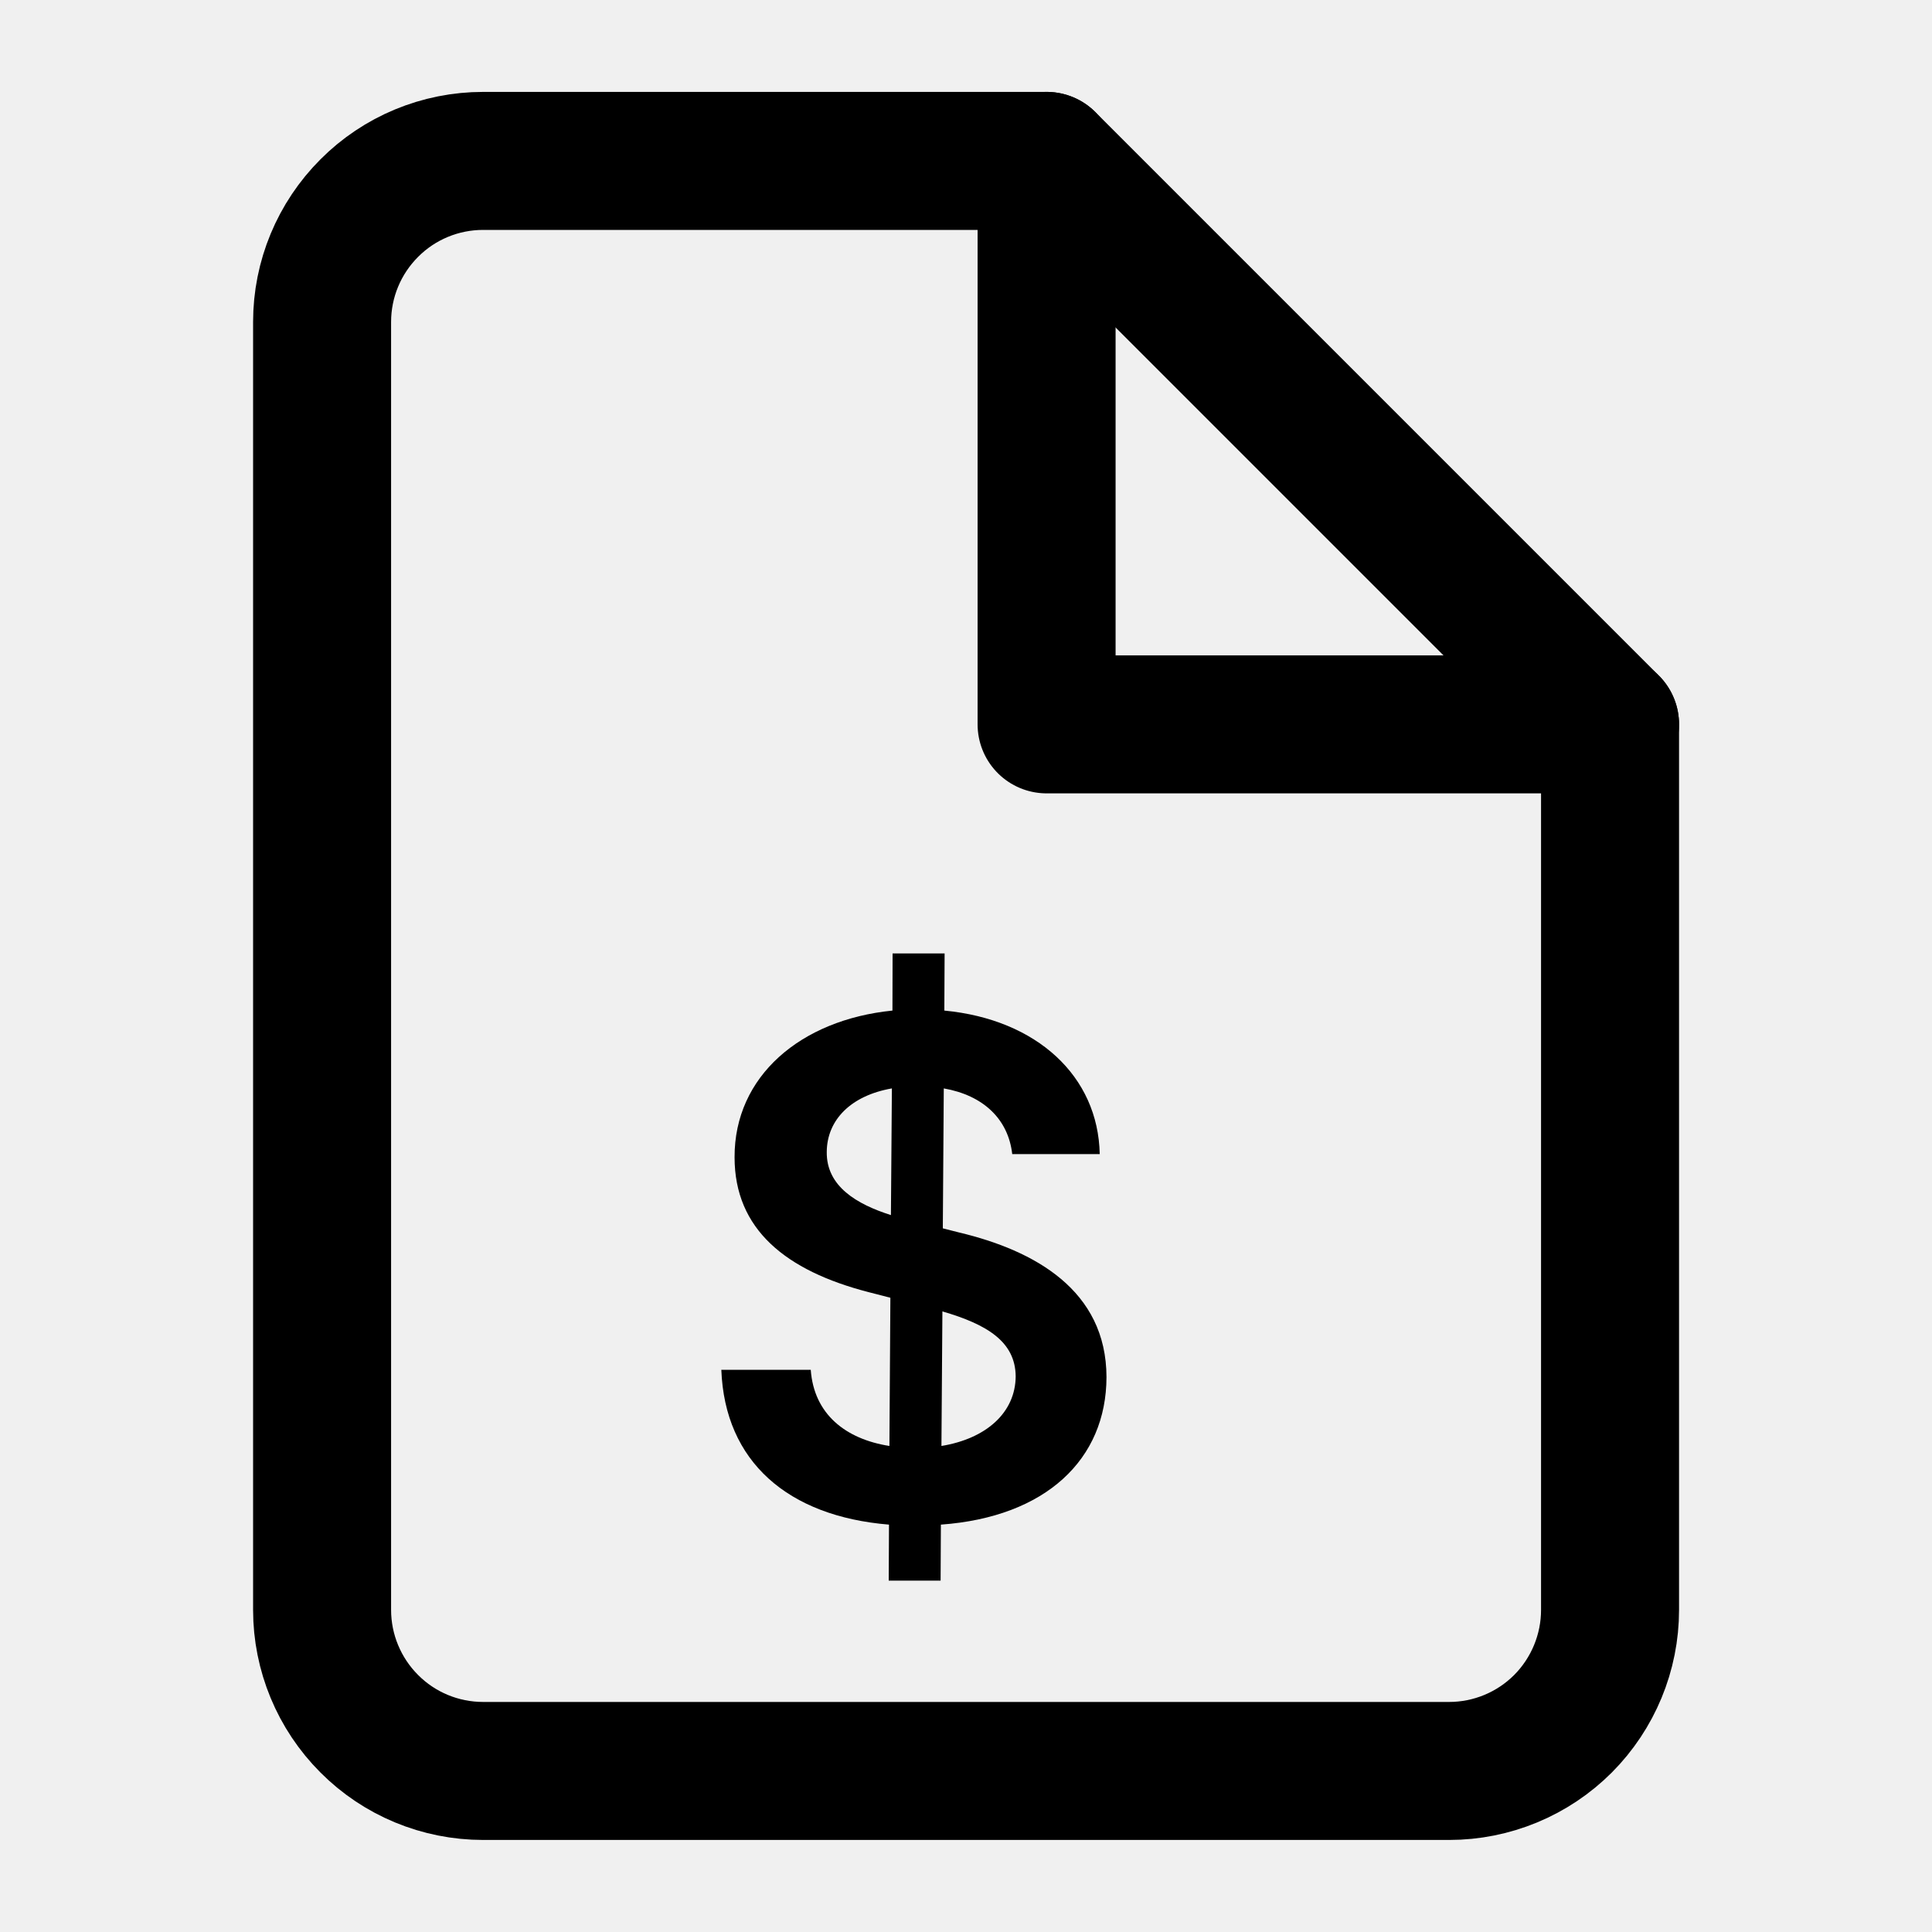
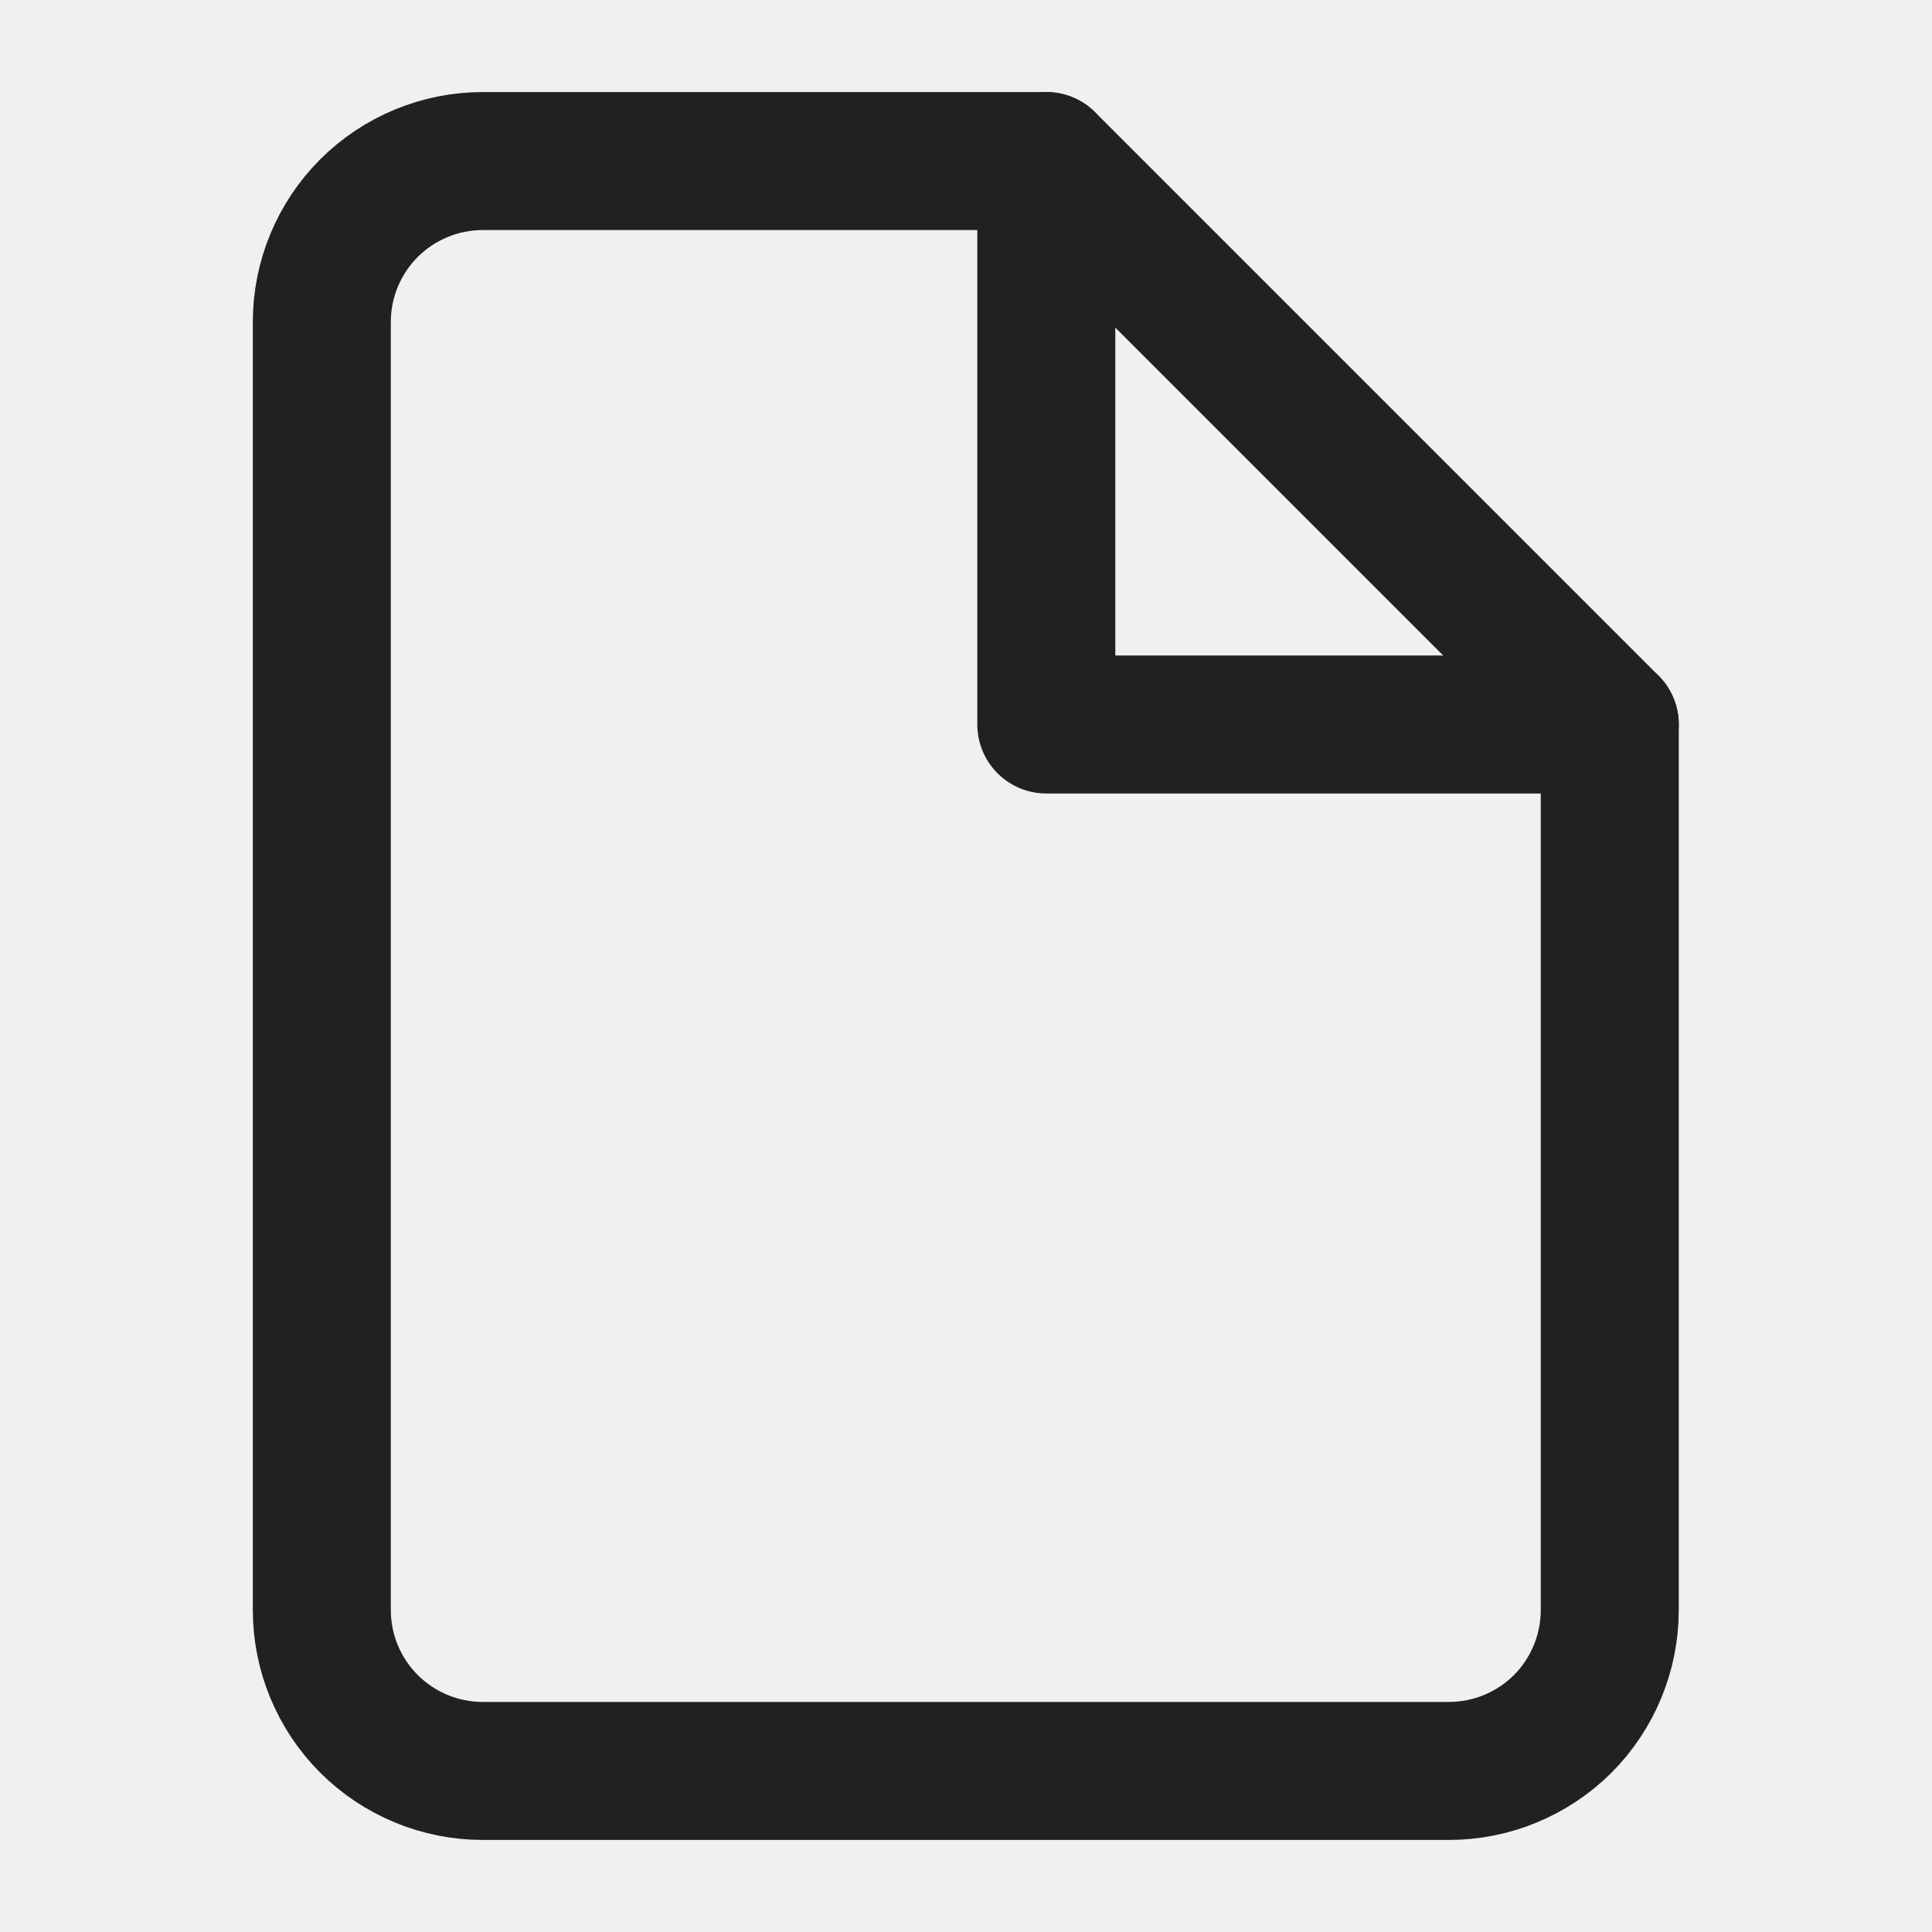
<svg xmlns="http://www.w3.org/2000/svg" width="14" height="14" viewBox="0 0 14 14" fill="none">
-   <g clip-path="url(#clip0_13018_1943)">
-     <path d="M7.584 1.166H3.501C3.191 1.166 2.894 1.289 2.676 1.508C2.457 1.727 2.334 2.023 2.334 2.333V11.666C2.334 11.975 2.457 12.272 2.676 12.491C2.894 12.71 3.191 12.833 3.501 12.833H10.501C10.81 12.833 11.107 12.71 11.326 12.491C11.544 12.272 11.667 11.975 11.667 11.666V5.249L7.584 1.166Z" stroke="black" stroke-linecap="round" stroke-linejoin="round" />
-     <path d="M7.584 1.166V5.249H11.667" stroke="black" stroke-linecap="round" stroke-linejoin="round" />
-     <path d="M6.44 11.454H6.816L6.818 11.048C7.58 10.993 8.017 10.574 8.018 9.979C8.017 9.349 7.496 9.061 6.95 8.931L6.832 8.901L6.839 7.887C7.124 7.937 7.306 8.108 7.335 8.363H7.969C7.958 7.799 7.514 7.387 6.843 7.323L6.845 6.909H6.468L6.467 7.323C5.801 7.39 5.321 7.799 5.323 8.386C5.323 8.908 5.694 9.208 6.293 9.363L6.452 9.404L6.445 10.478C6.127 10.428 5.898 10.247 5.875 9.926H5.227C5.252 10.592 5.71 10.988 6.442 11.048L6.44 11.454ZM6.822 10.478L6.829 9.503C7.152 9.597 7.358 9.722 7.36 9.974C7.358 10.236 7.147 10.425 6.822 10.478ZM6.456 8.805C6.211 8.727 5.987 8.598 5.991 8.346C5.993 8.116 6.165 7.939 6.463 7.887L6.456 8.805Z" fill="black" />
-   </g>
-   <defs>
-     <clipPath id="clip0_13018_1943">
-       <rect width="14" height="14" fill="white" />
-     </clipPath>
-   </defs>
+   <path d="M7.582 1.167H3.499C3.189 1.167 2.893 1.29 2.674 1.508C2.455 1.727 2.332 2.024 2.332 2.333V11.667C2.332 11.976 2.455 12.273 2.674 12.492C2.893 12.71 3.189 12.833 3.499 12.833H10.499C10.808 12.833 11.105 12.71 11.324 12.492C11.542 12.273 11.665 11.976 11.665 11.667V5.25L7.582 1.167Z" stroke="#212121" stroke-linecap="round" stroke-linejoin="round" />
+   <path d="M7.582 1.167V5.25H11.665" stroke="#212121" stroke-linecap="round" stroke-linejoin="round" />
</svg>
